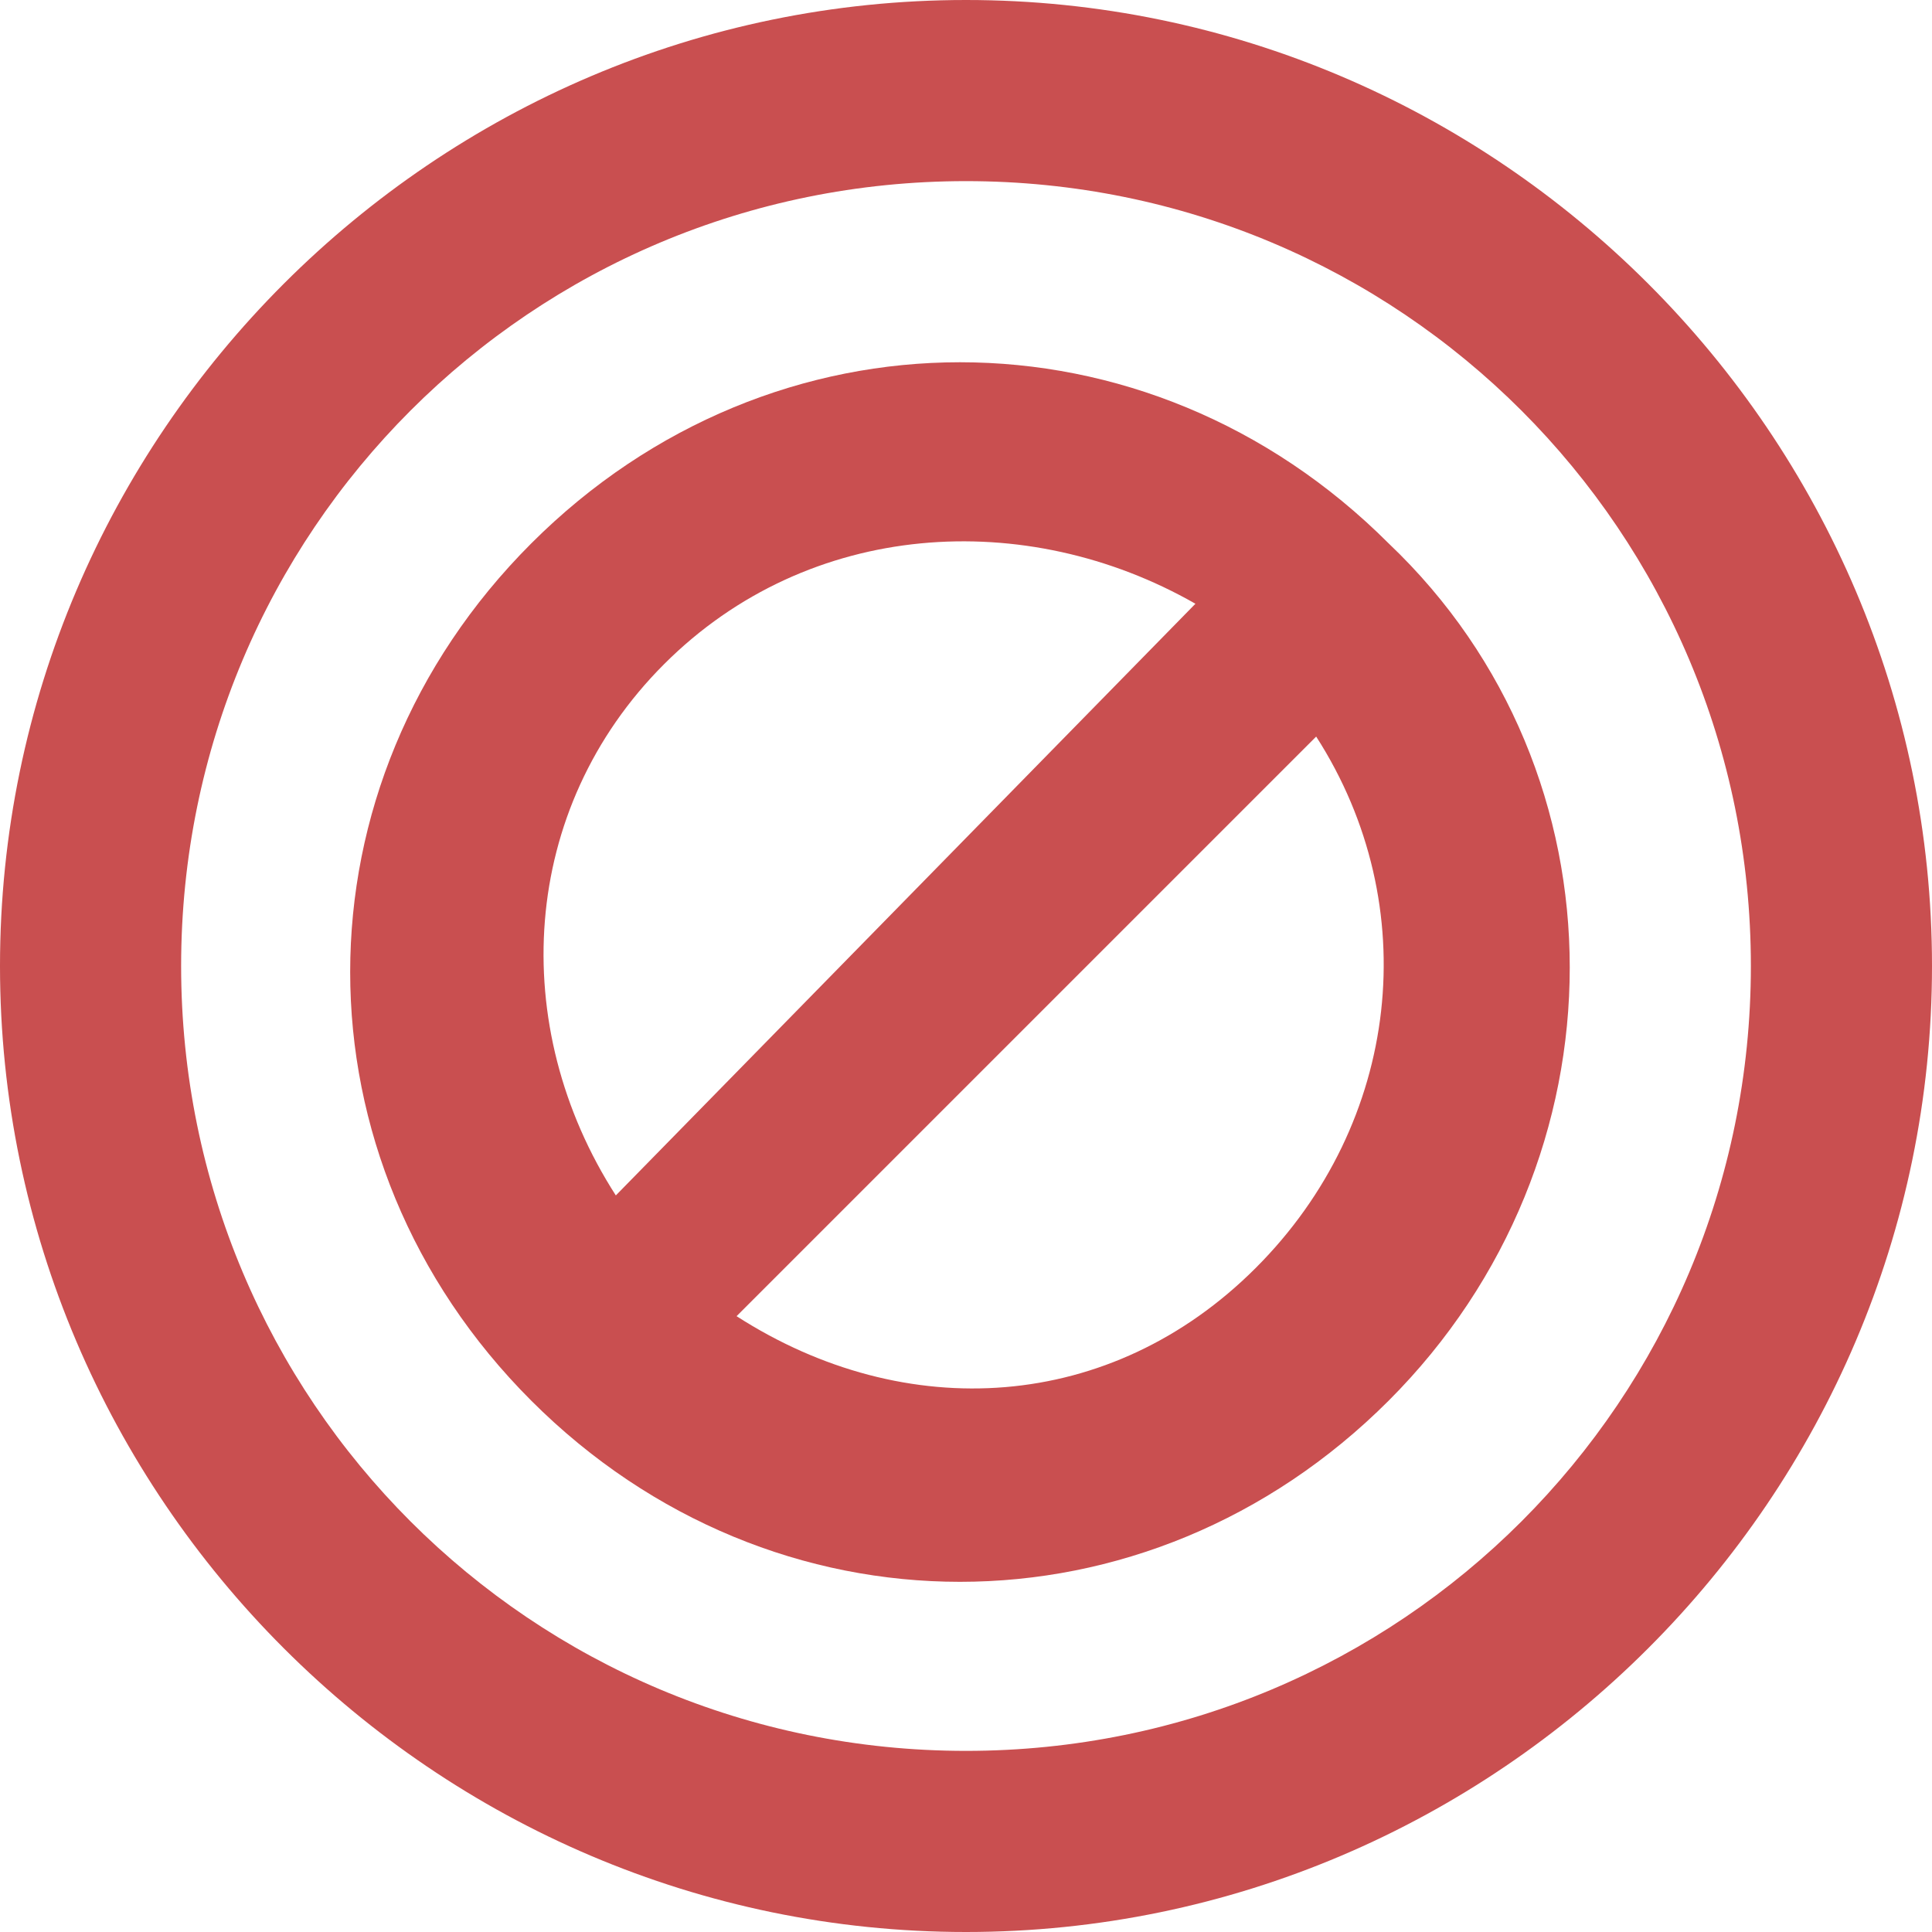
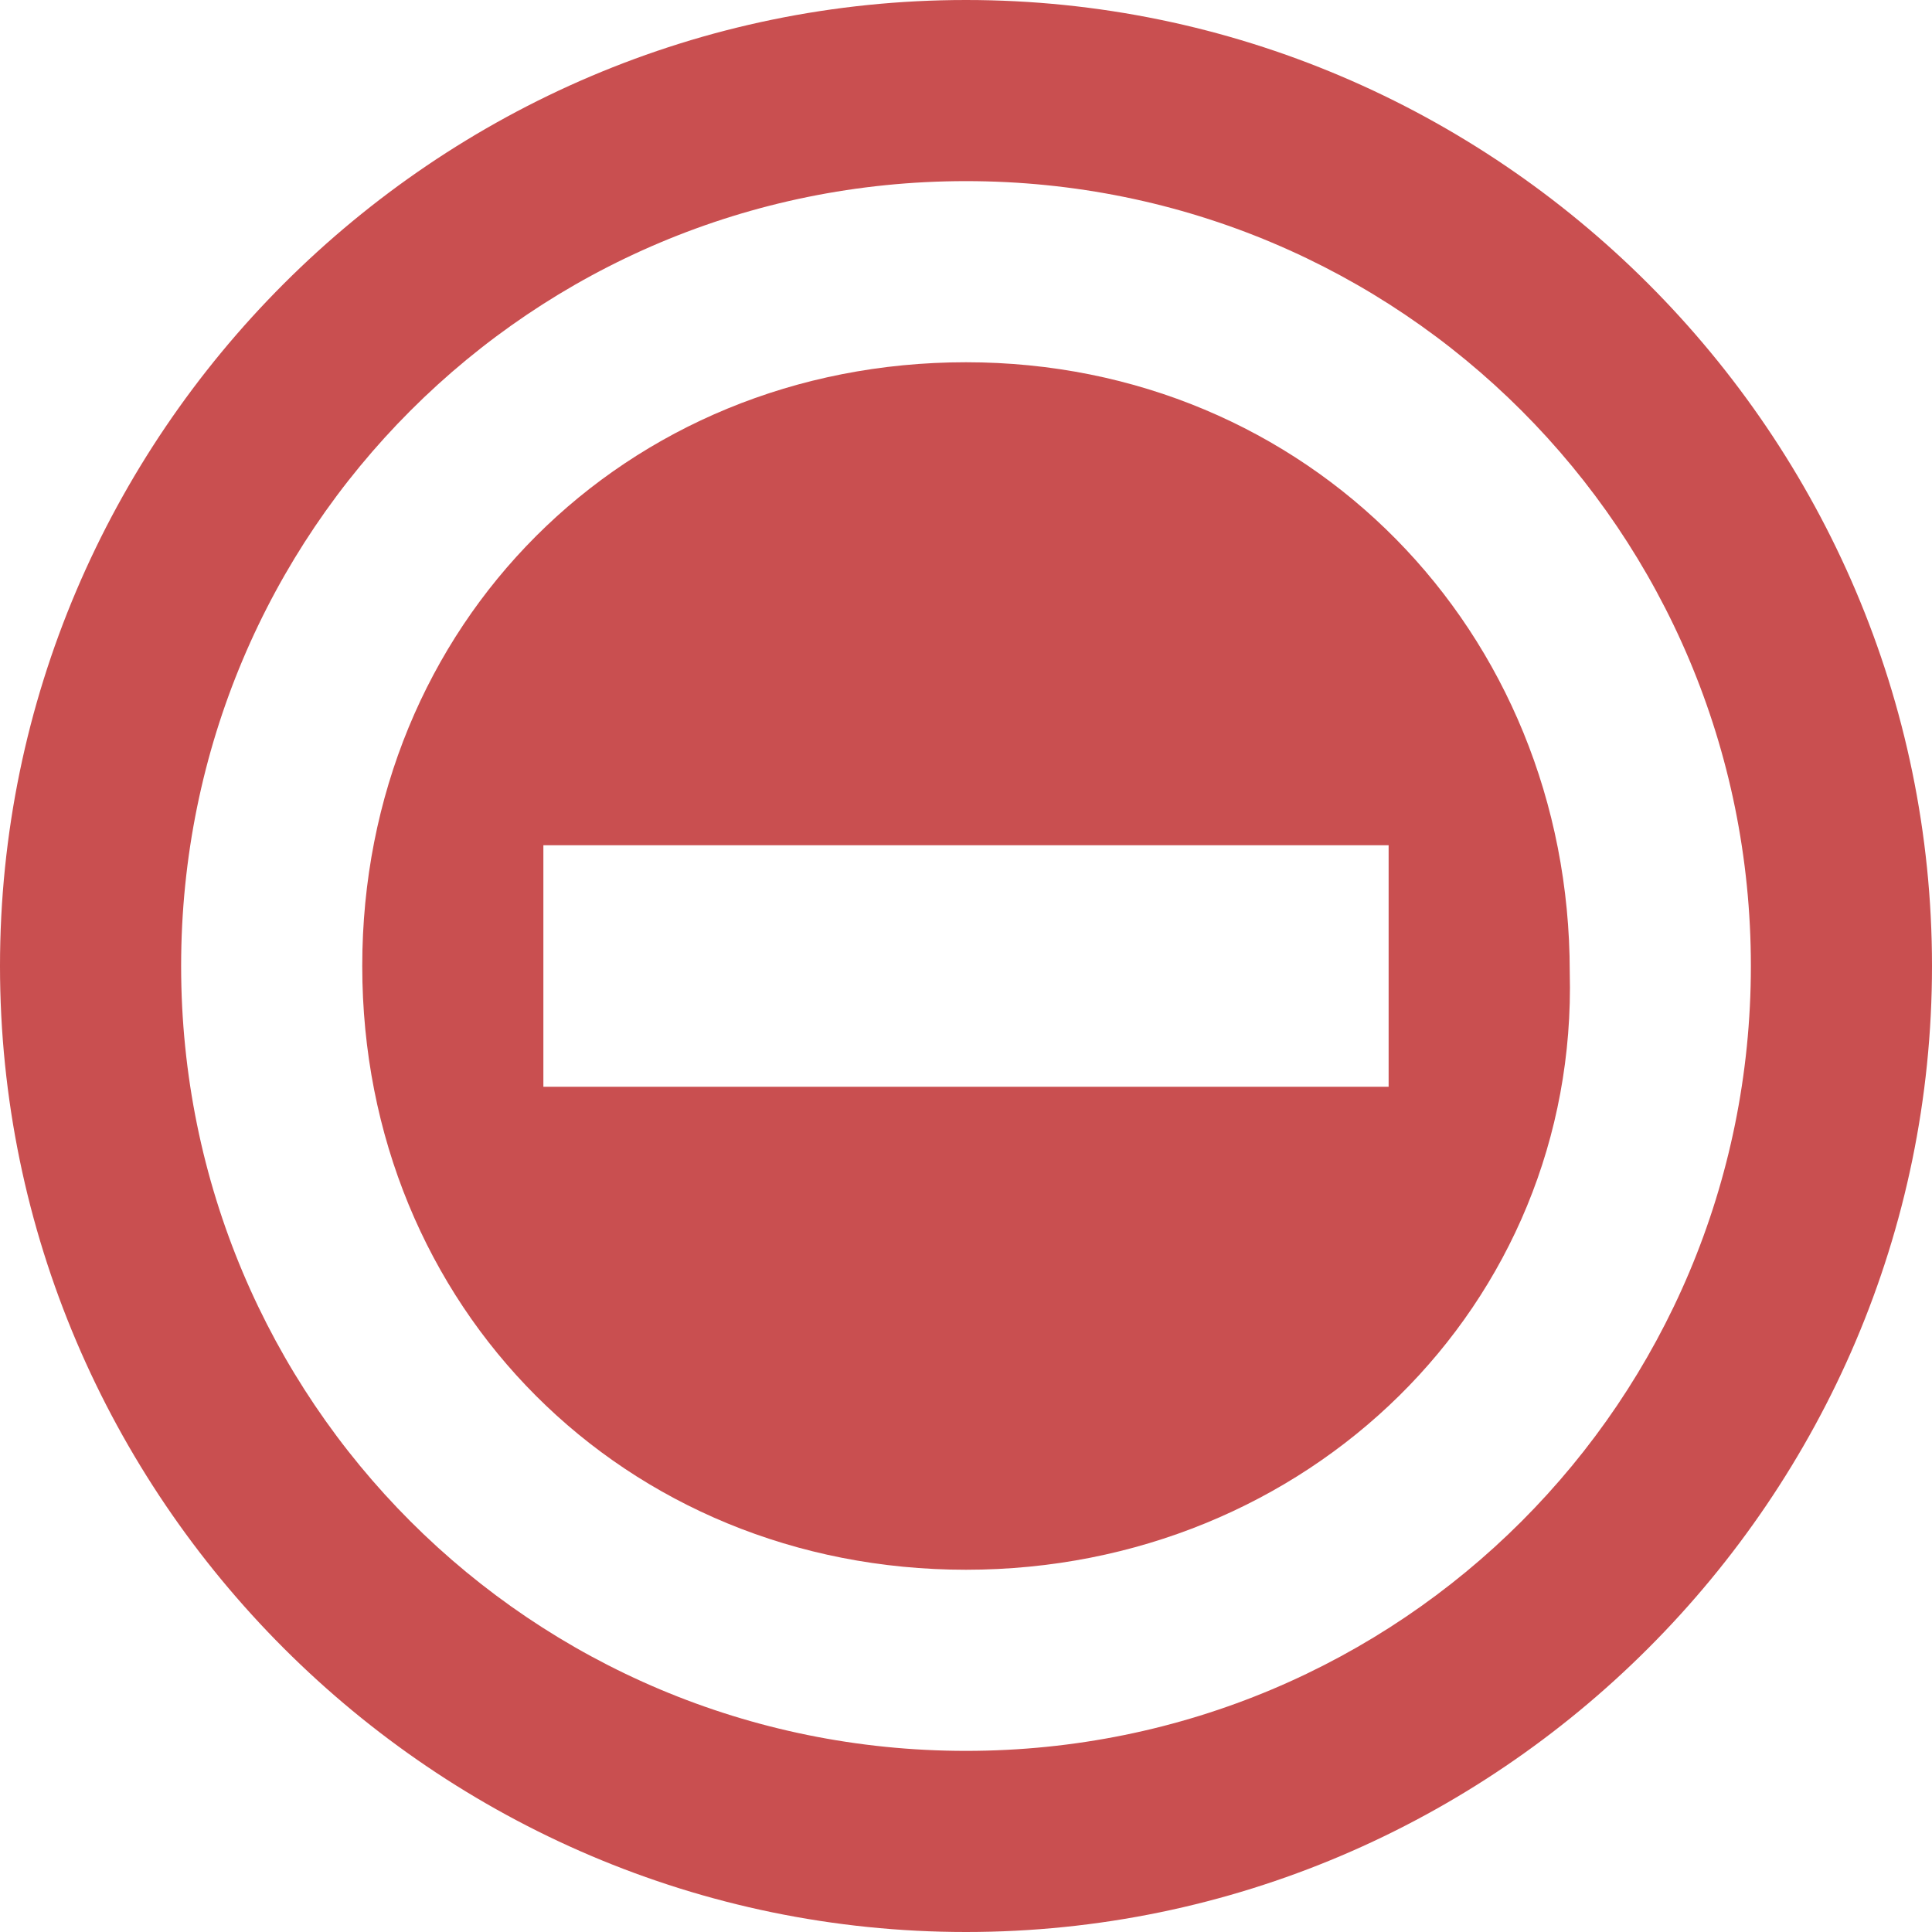
<svg xmlns="http://www.w3.org/2000/svg" version="1.1" id="Layer_1" x="0px" y="0px" viewBox="0 0 16 16" enable-background="new 0 0 16 16" xml:space="preserve">
-   <path fill="#C94F50" d="M11.5,4.5c-2-2-5.1-2-7.1,0s-2,5.1,0,7.1s5.1,2,7.1,0S13.5,6.4,11.5,4.5z M5.5,5.5c1.2-1.2,3-1.3,4.4-0.5  L5.1,9.9C4.2,8.5,4.3,6.7,5.5,5.5z M6.1,10.9l4.8-4.8c0.9,1.4,0.7,3.2-0.5,4.4S7.5,11.8,6.1,10.9z" />
-   <g>
-     <path fill="#C94F50" d="M8,1.5c3.6,0,6.5,2.9,6.5,6.5s-2.9,6.5-6.5,6.5S1.5,11.6,1.5,8S4.4,1.5,8,1.5 M8,0C3.6,0,0,3.6,0,8   s3.6,8,8,8s8-3.6,8-8S12.4,0,8,0z" />
+   <defs id="defs11" />
+   <g id="g5">
+     <path fill="#C94F50" d="M8,1.5c3.6,0,6.5,2.9,6.5,6.5s-2.9,6.5-6.5,6.5S1.5,11.6,1.5,8S4.4,1.5,8,1.5 M8,0C3.6,0,0,3.6,0,8   s3.6,8,8,8s8-3.6,8-8S12.4,0,8,0z" id="path7" />
  </g>
+   <path d="M 13,8.05 C 13,5.222 10.828,3 8,3 5.172,3 3,5.172 3,8 3,10.828 5.172,13 8,13 10.828,13 13.071,10.808 13,8.05 Z m -8.5,-1.05 c 0.837,0 7,0 7,0 0,0.592 0,1.19 0,2 -0.928,0 -5.848,0 -7,0 0,-0.535 -3.5e-6,-1.193 0,-2 z" id="path3-0" style="fill:#c94f50" />
</svg>
